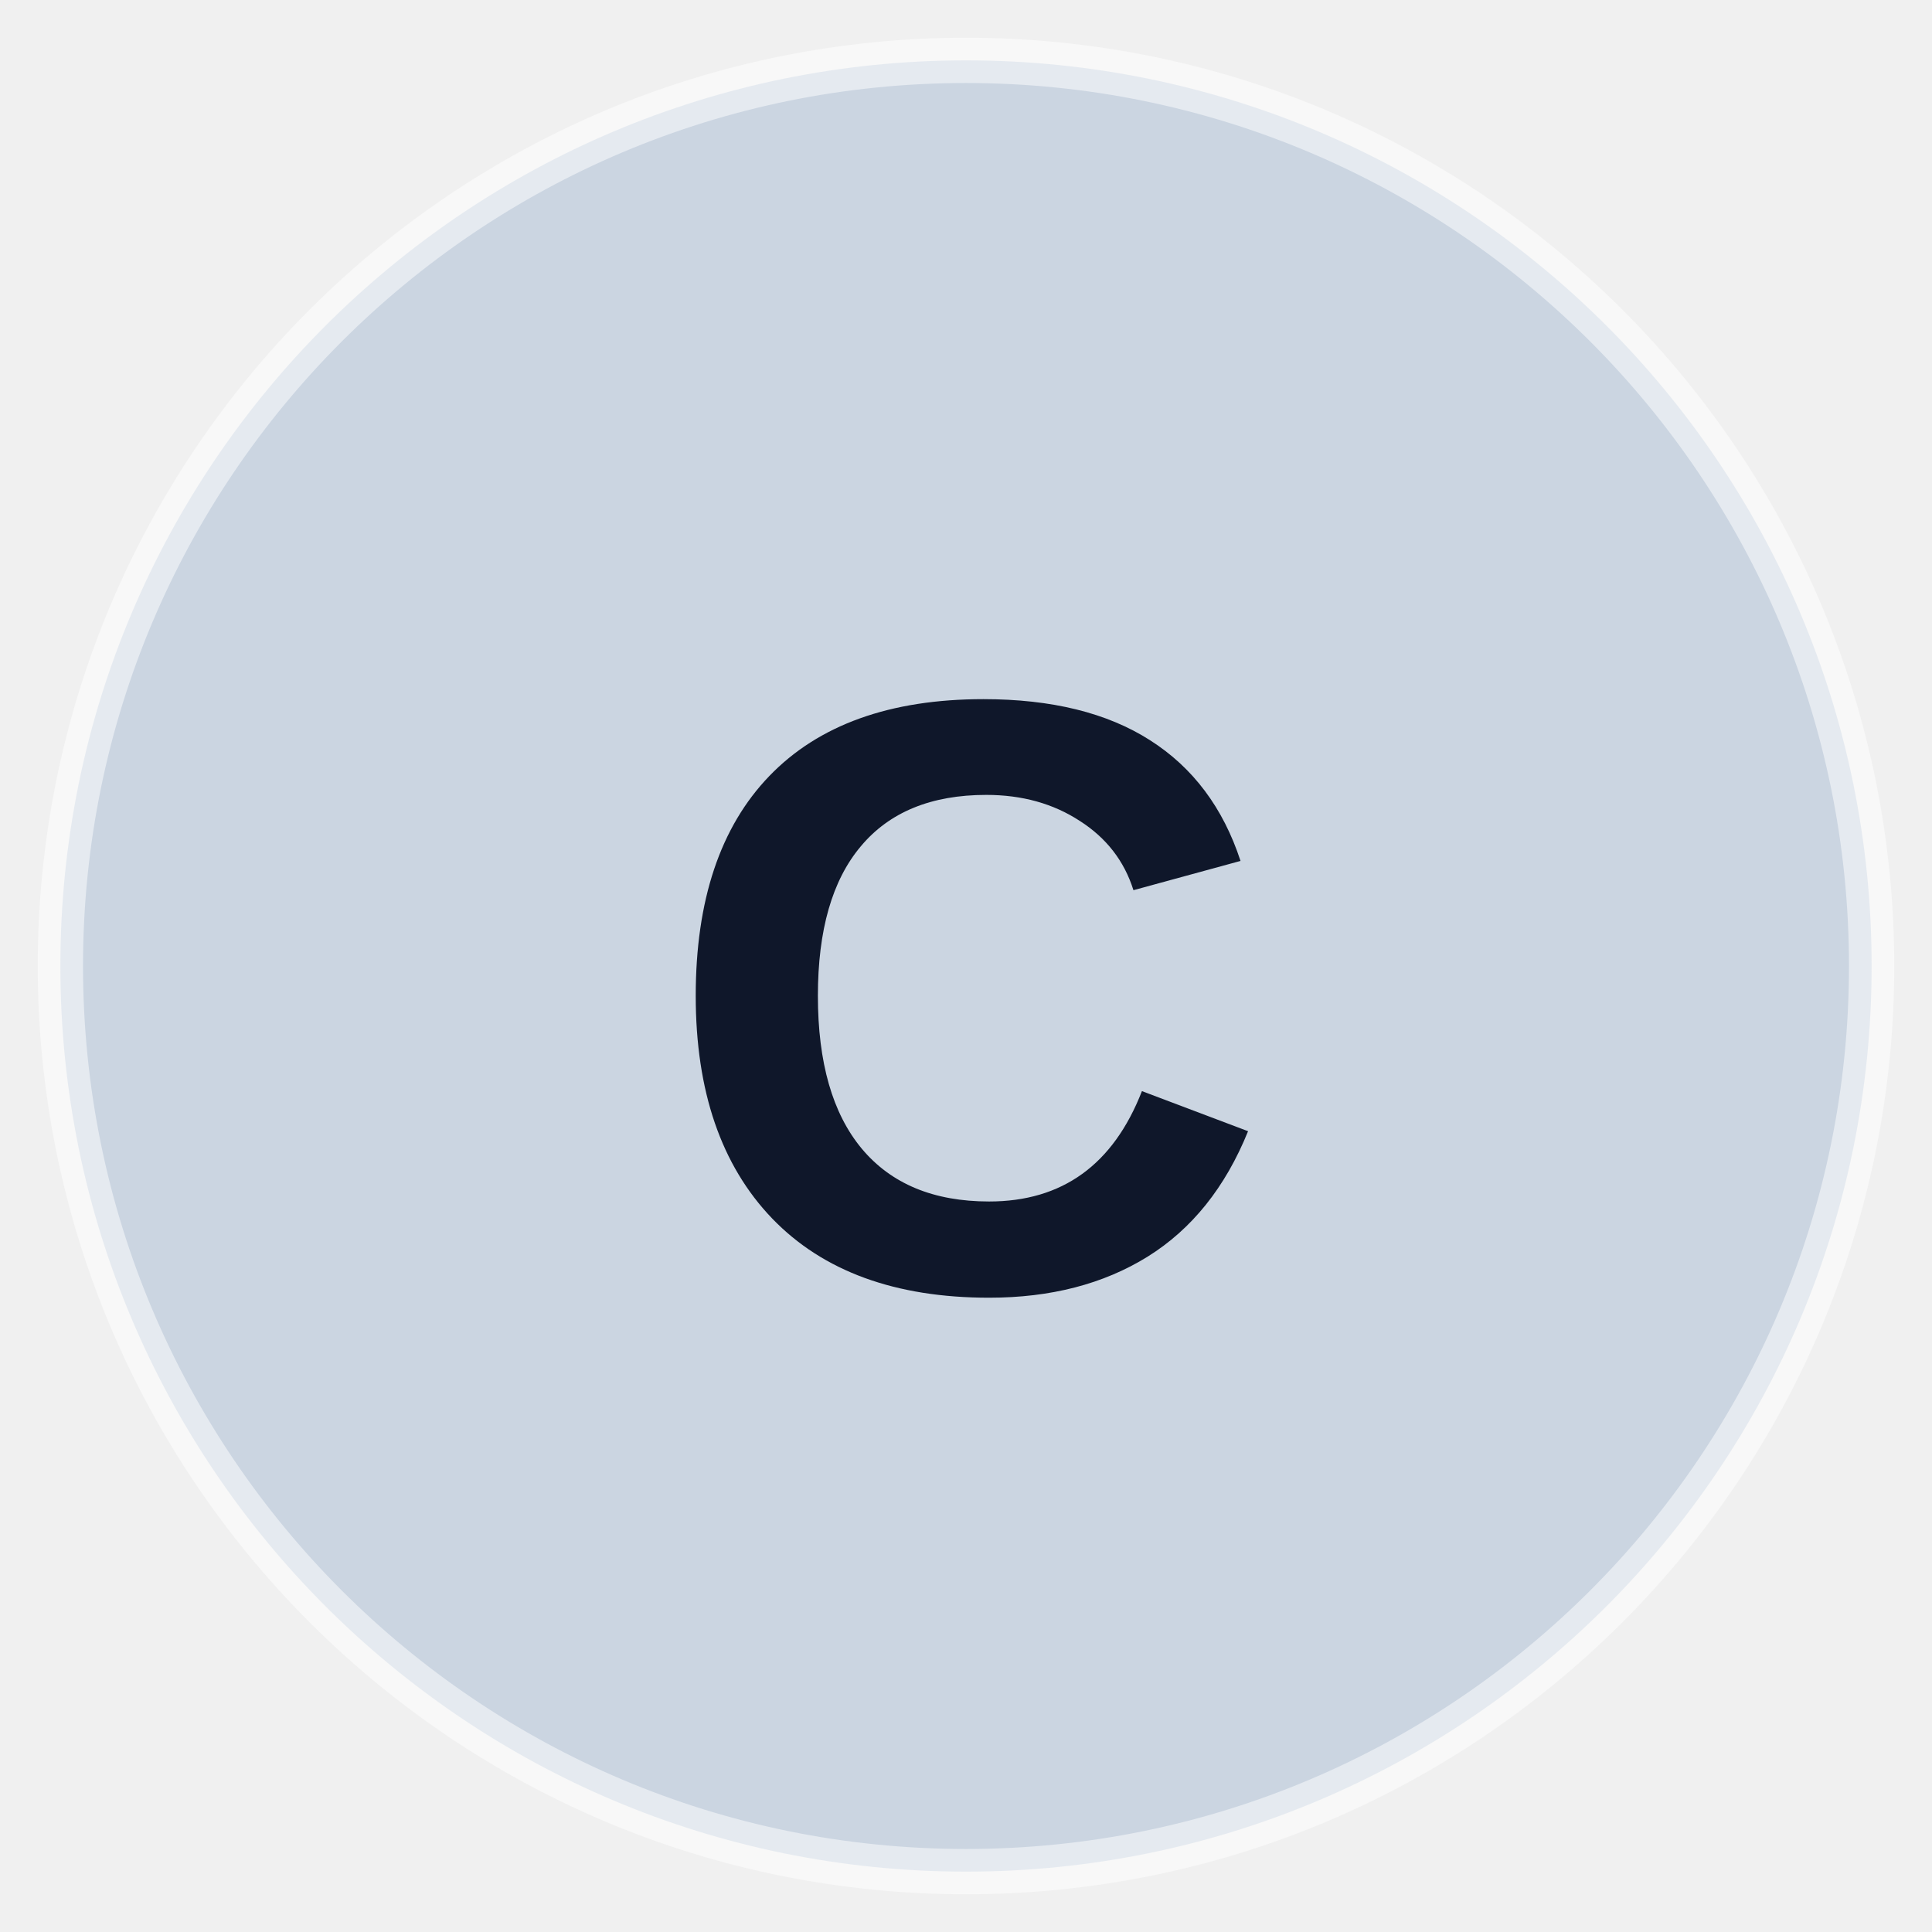
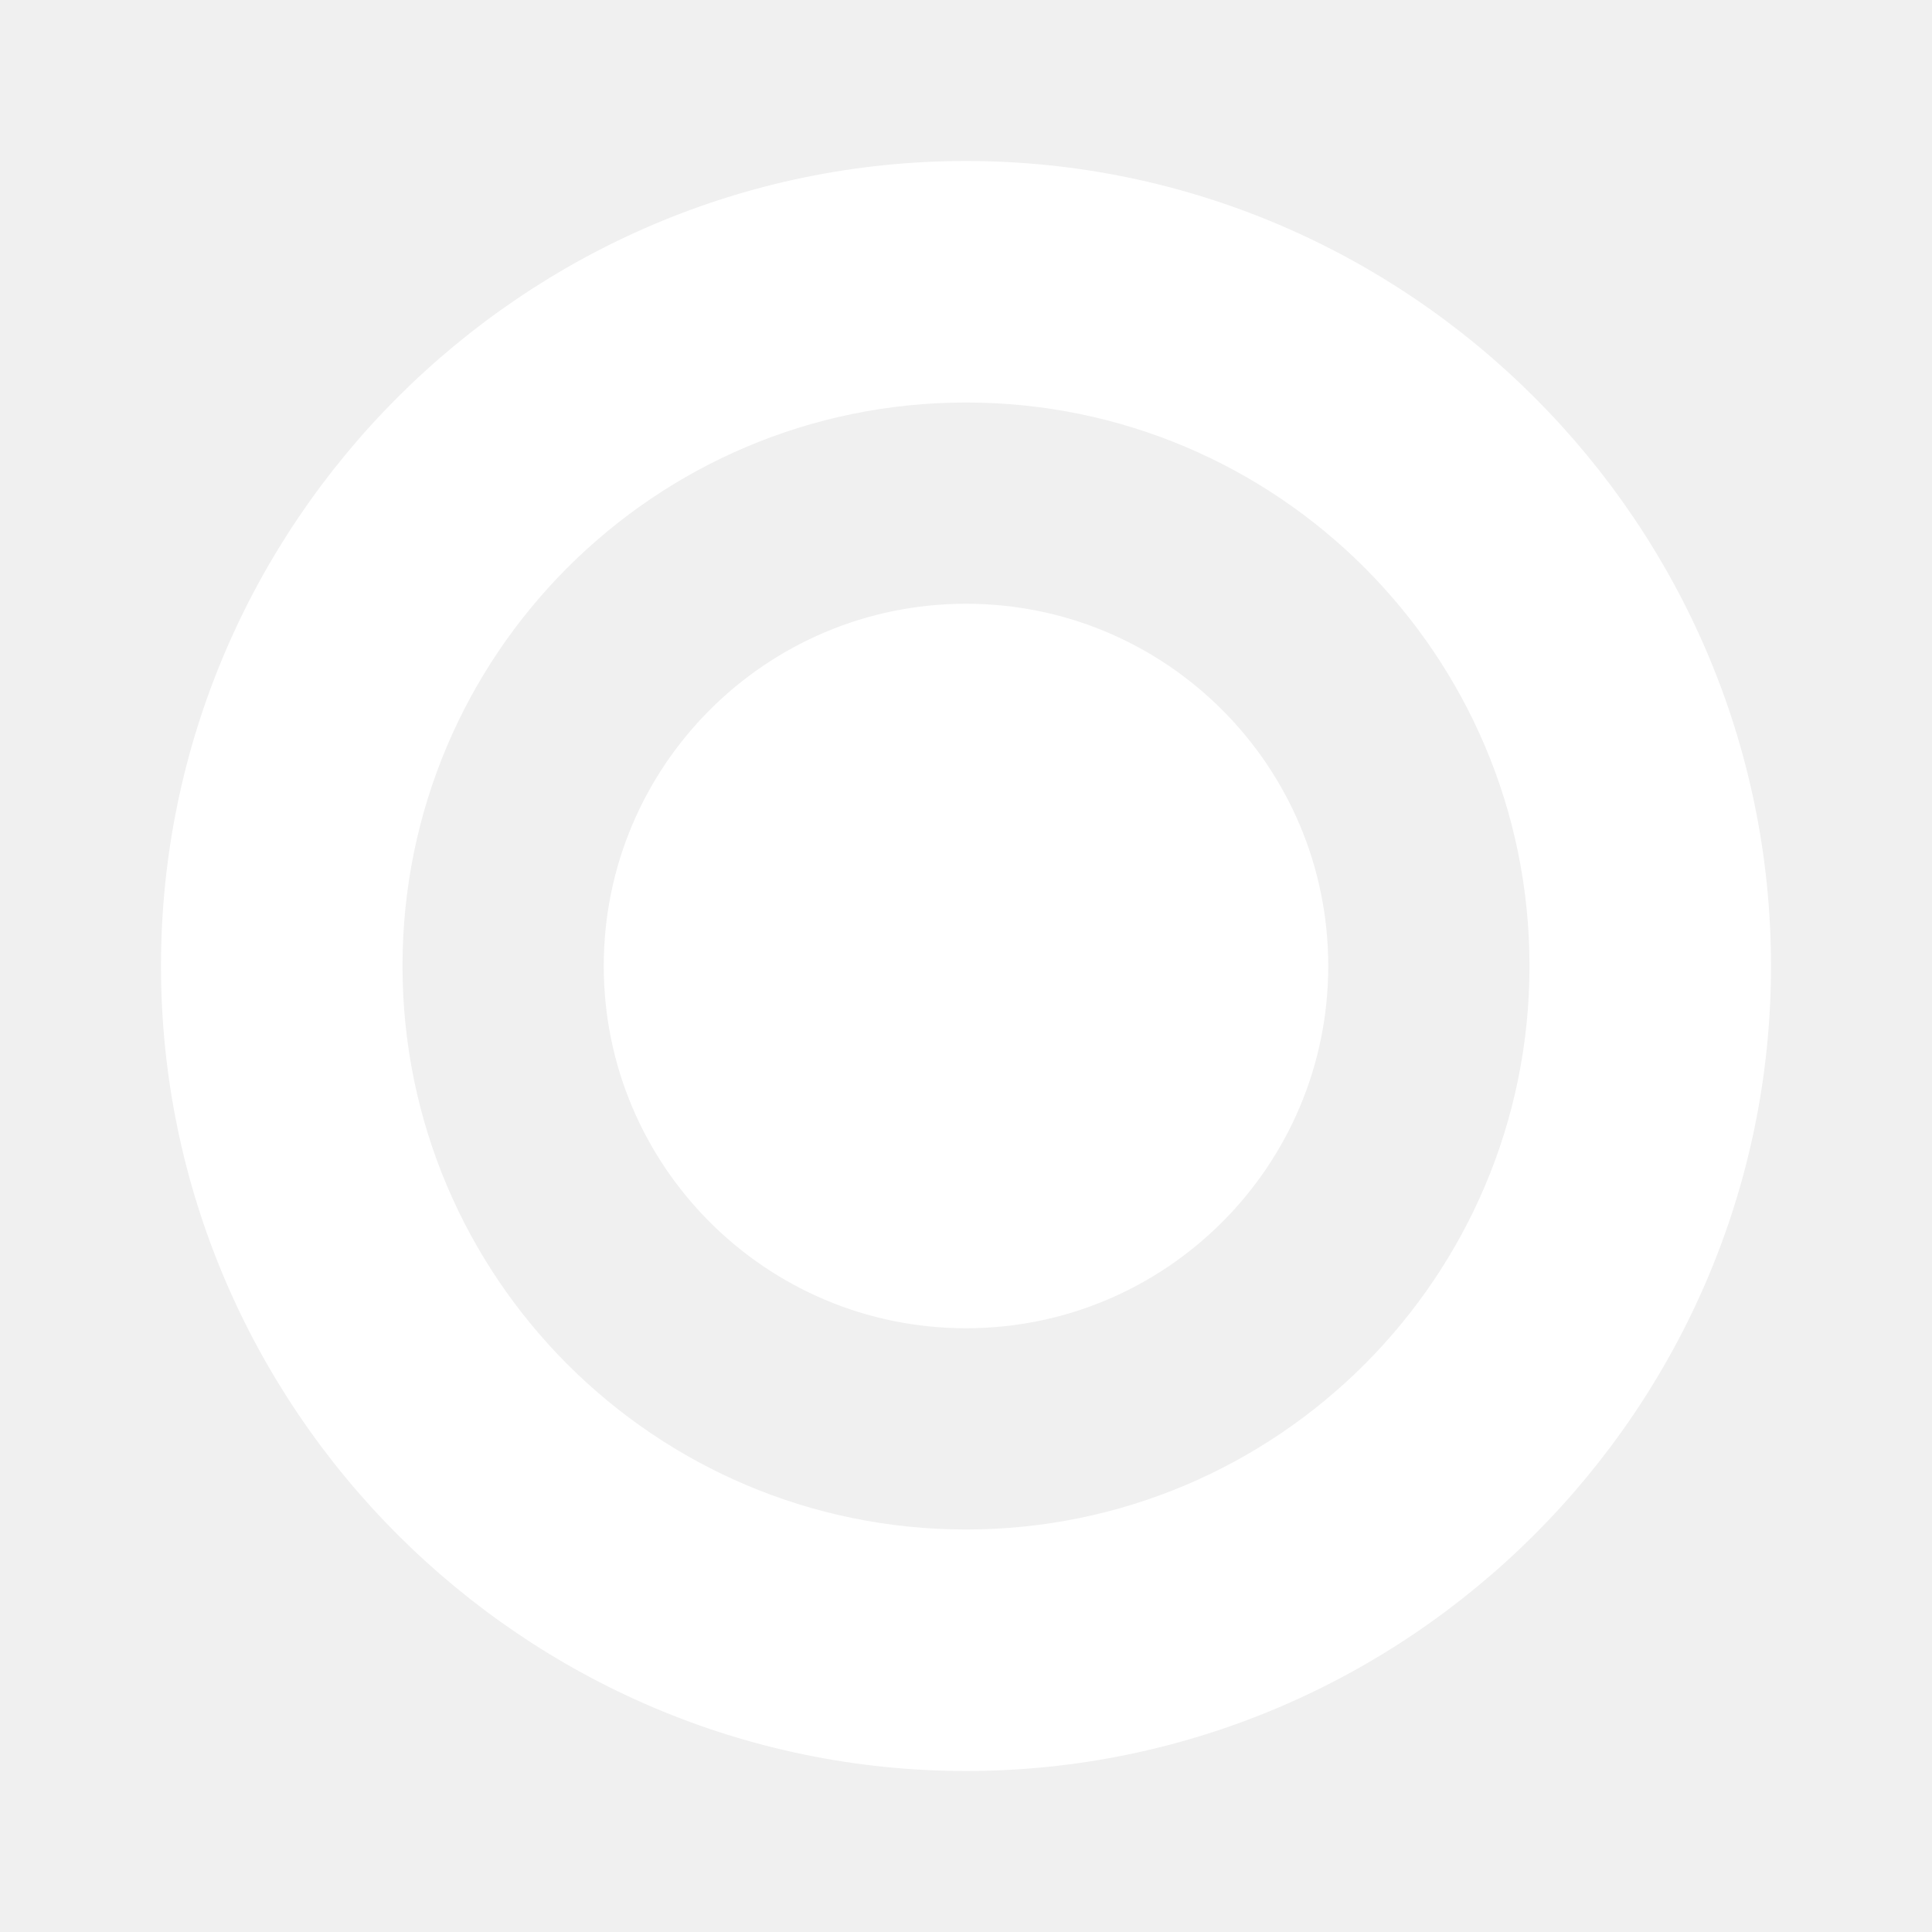
- <svg xmlns="http://www.w3.org/2000/svg" viewBox="0 0 64 64" width="64" height="64" role="img" aria-label="Claude">
-   <circle cx="32" cy="32" r="30" fill="#CBD5E1" />
-   <circle cx="32" cy="32" r="30" fill="none" stroke="#ffffff" stroke-opacity=".5" stroke-width="1.5" />
-   <text x="32" y="33" text-anchor="middle" dominant-baseline="central" fill="#0F172A" font-family="Arial, Helvetica, sans-serif" font-size="28" font-weight="700">C</text>
+ <svg xmlns="http://www.w3.org/2000/svg" viewBox="0 0 24 24" width="48" height="48" role="img" aria-label="claude">
+   <path fill="#FFFFFF" d="M12 2C6.5 2 2 6.5 2 12s4.5 10 10 10 10-4.5 10-10S17.5 2 12 2zm0 3a7 7 0 1 1 0 14 7 7 0 0 1 0-14zm0 2.5a4.5 4.5 0 1 0 0 9 4.5 4.5 0 0 0 0-9z" />
</svg>
